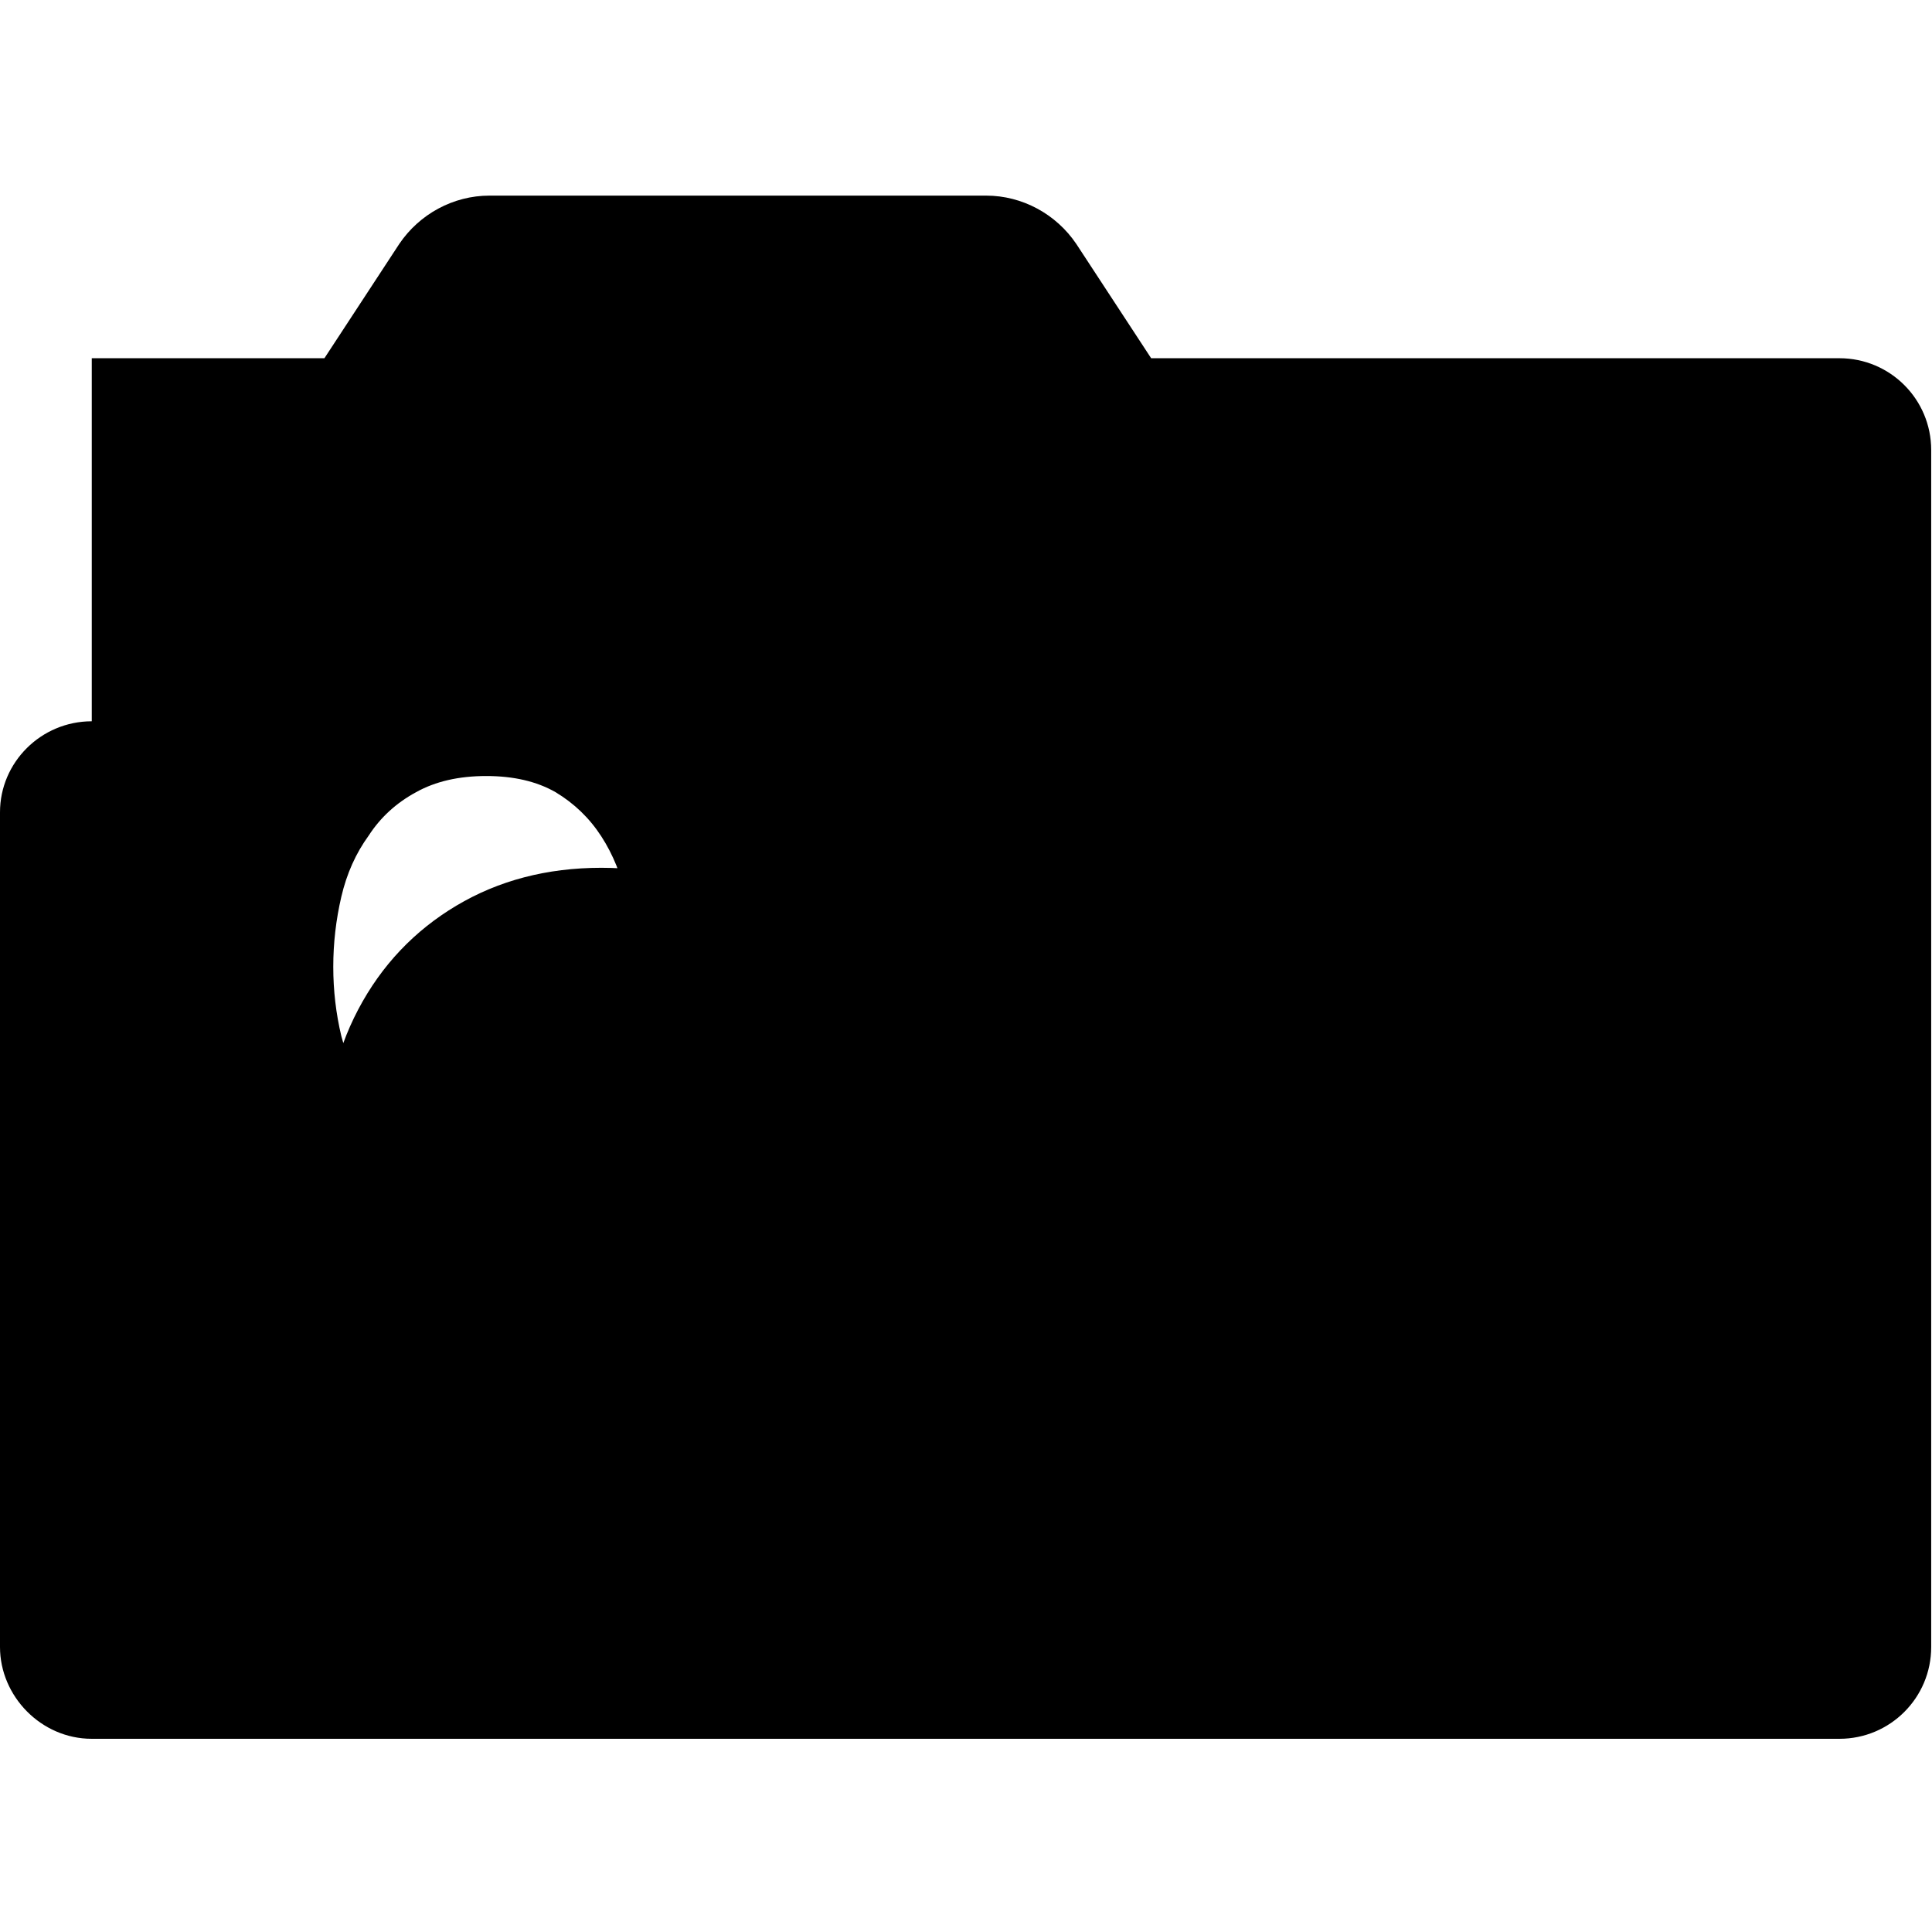
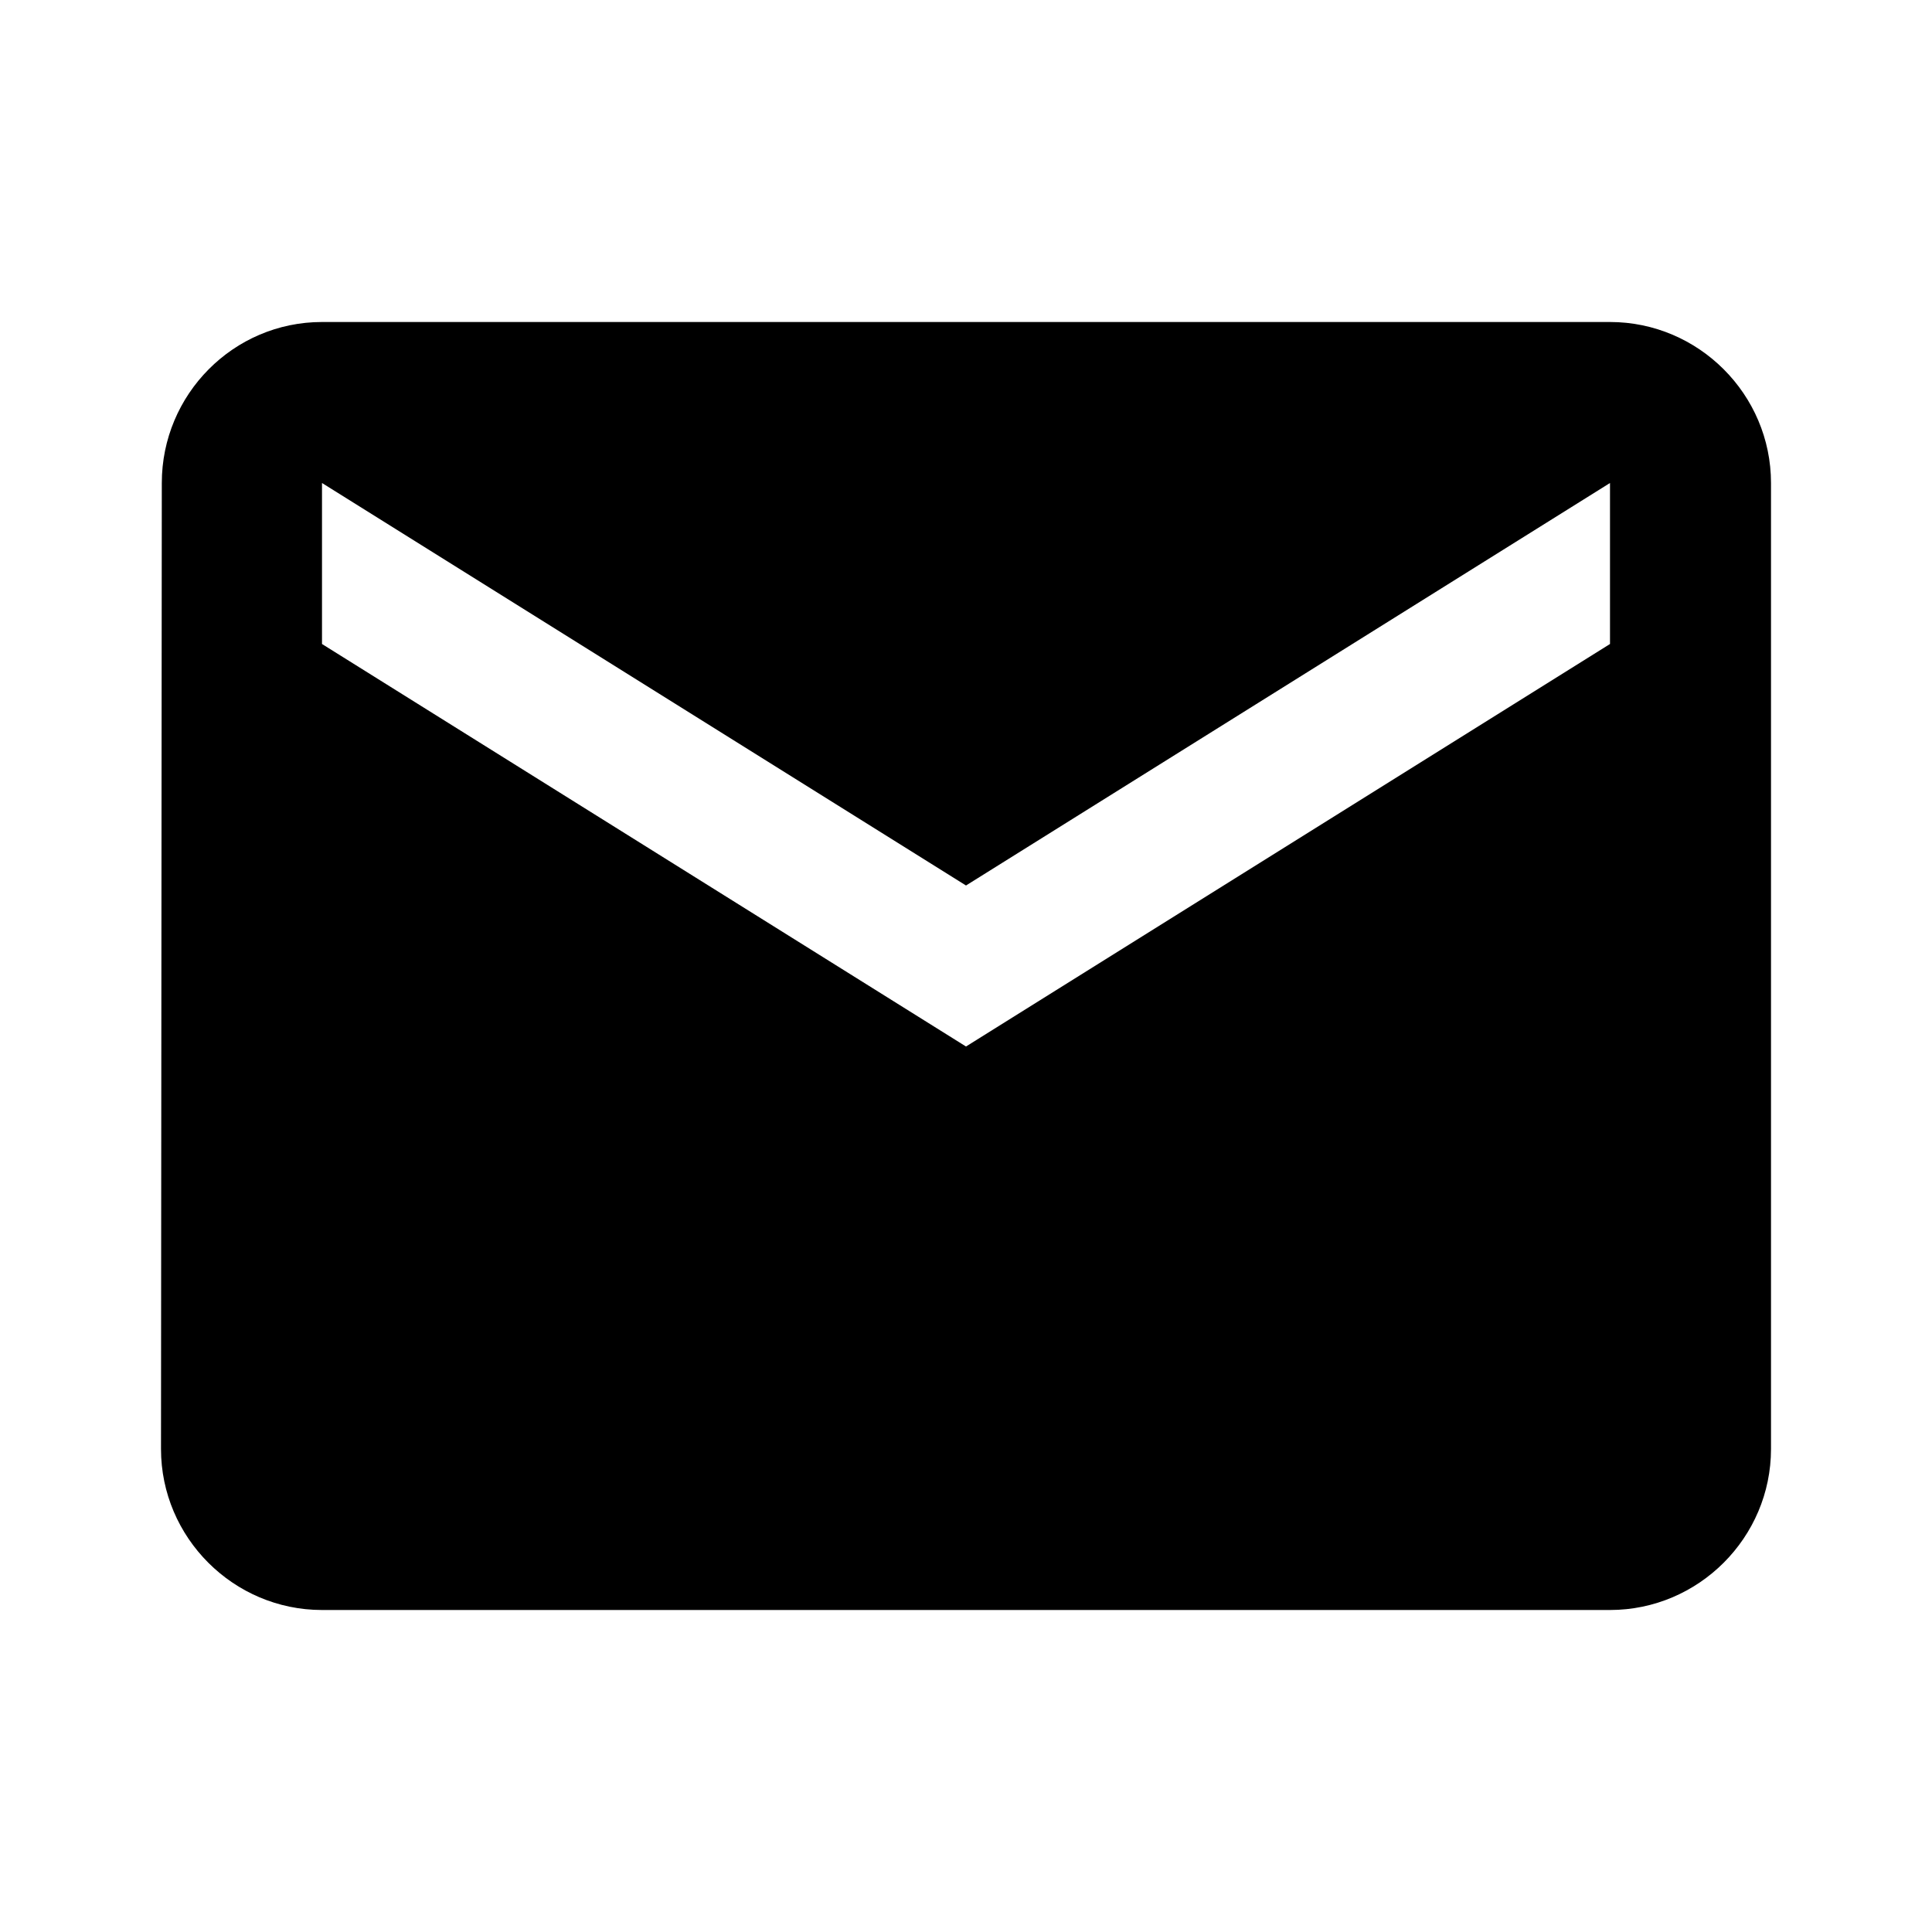
<svg xmlns="http://www.w3.org/2000/svg" viewBox="0 0 24 24" fill="currentColor">
-   <path d="M7.88 12.04q0 .45-.11.87-.1.41-.33.74-.22.33-.58.52-.37.2-.87.2t-.85-.2q-.35-.21-.57-.55-.22-.33-.33-.75-.1-.42-.1-.86t.1-.87q.1-.43.34-.76.22-.34.59-.54.36-.2.87-.2t.86.2q.35.21.57.55.22.34.31.77.1.43.1.88zM1.14 8.96C.51 8.96 0 9.47 0 10.09v10.37c0 .61.51 1.14 1.14 1.14h21.71c.63 0 1.14-.51 1.14-1.14V5.59c0-.63-.51-1.14-1.14-1.14H14.3l-.93-1.42c-.25-.37-.67-.6-1.12-.6H6.08c-.45 0-.87.23-1.12.6l-.93 1.42H1.14zM10.93 14.52c0-.77-.15-1.43-.44-1.98-.29-.55-.7-.98-1.22-1.29-.52-.31-1.12-.47-1.8-.47s-1.28.16-1.8.47c-.52.31-.93.74-1.22 1.29-.29.55-.44 1.21-.44 1.98s.15 1.43.44 1.98c.29.55.7.98 1.22 1.29.52.31 1.12.47 1.8.47s1.28-.16 1.8-.47c.52-.31.93-.74 1.22-1.29.29-.55.44-1.21.44-1.98z" />
+   <path d="M20 4H4c-1.1 0-1.99.9-1.99 2L2 18c0 1.1.9 2 2 2h16c1.1 0 2-.9 2-2V6c0-1.1-.9-2-2-2zm0 4l-8 5-8-5V6l8 5 8-5v2z" />
</svg>
